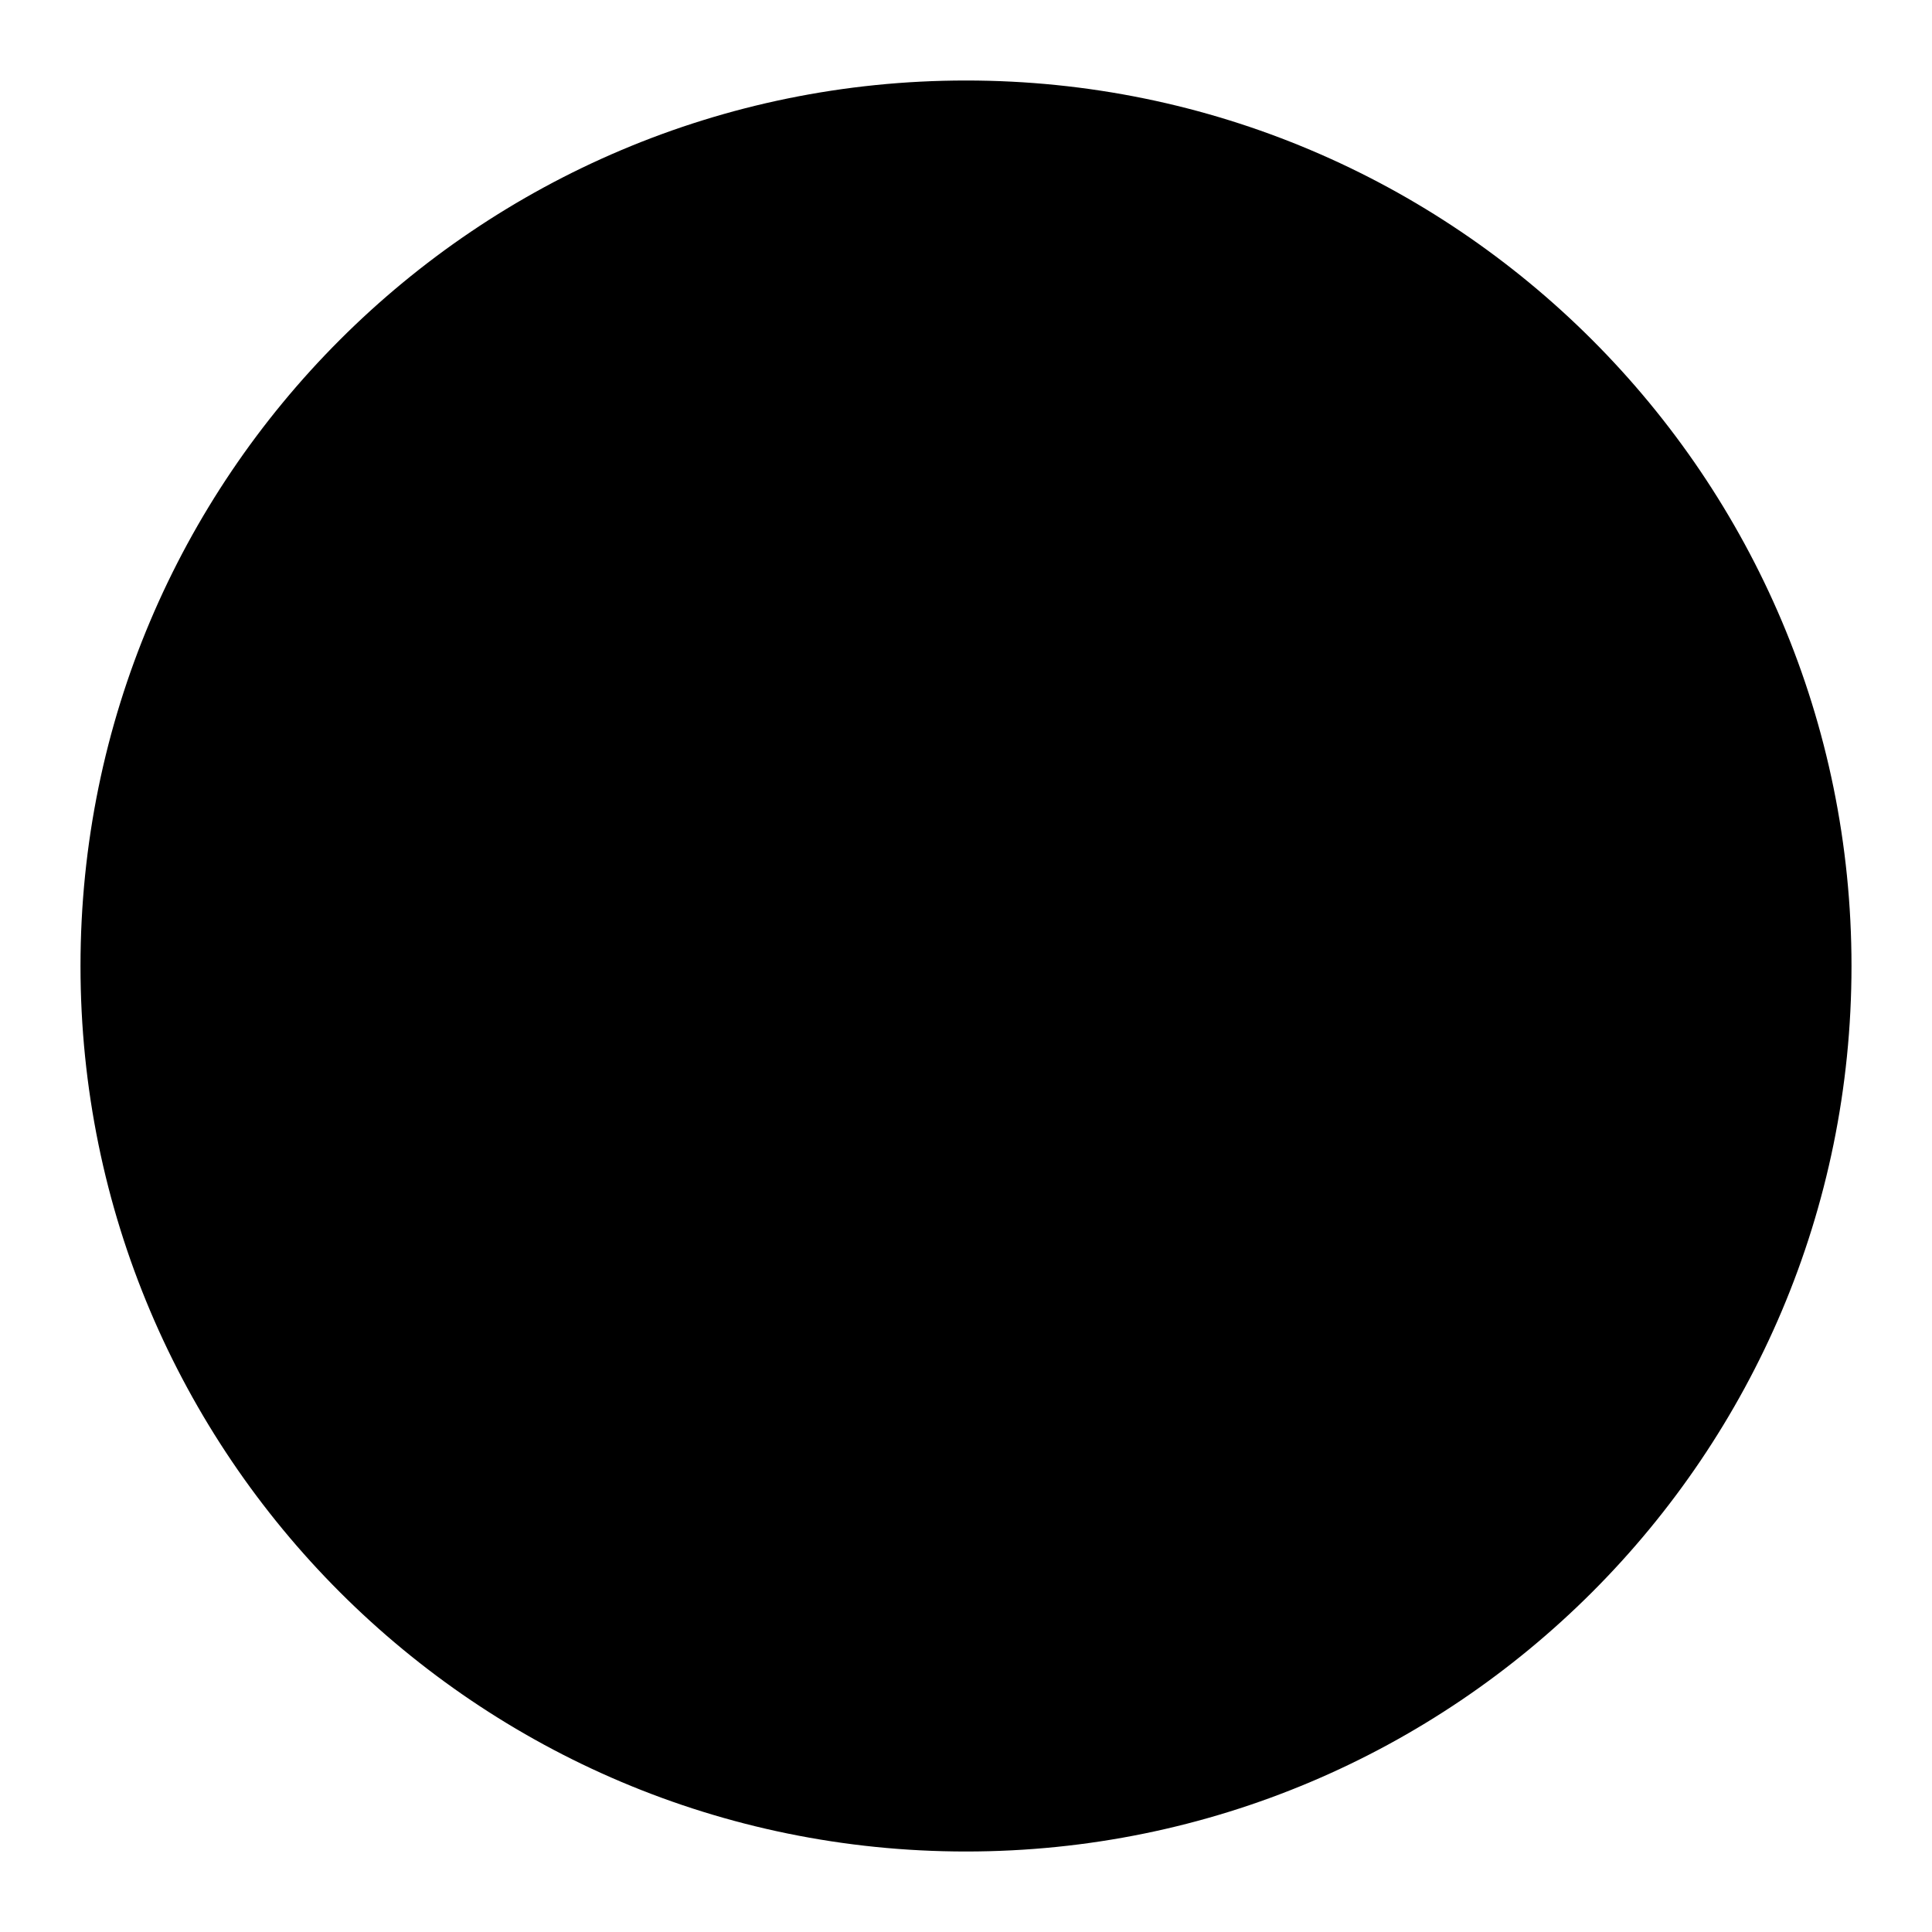
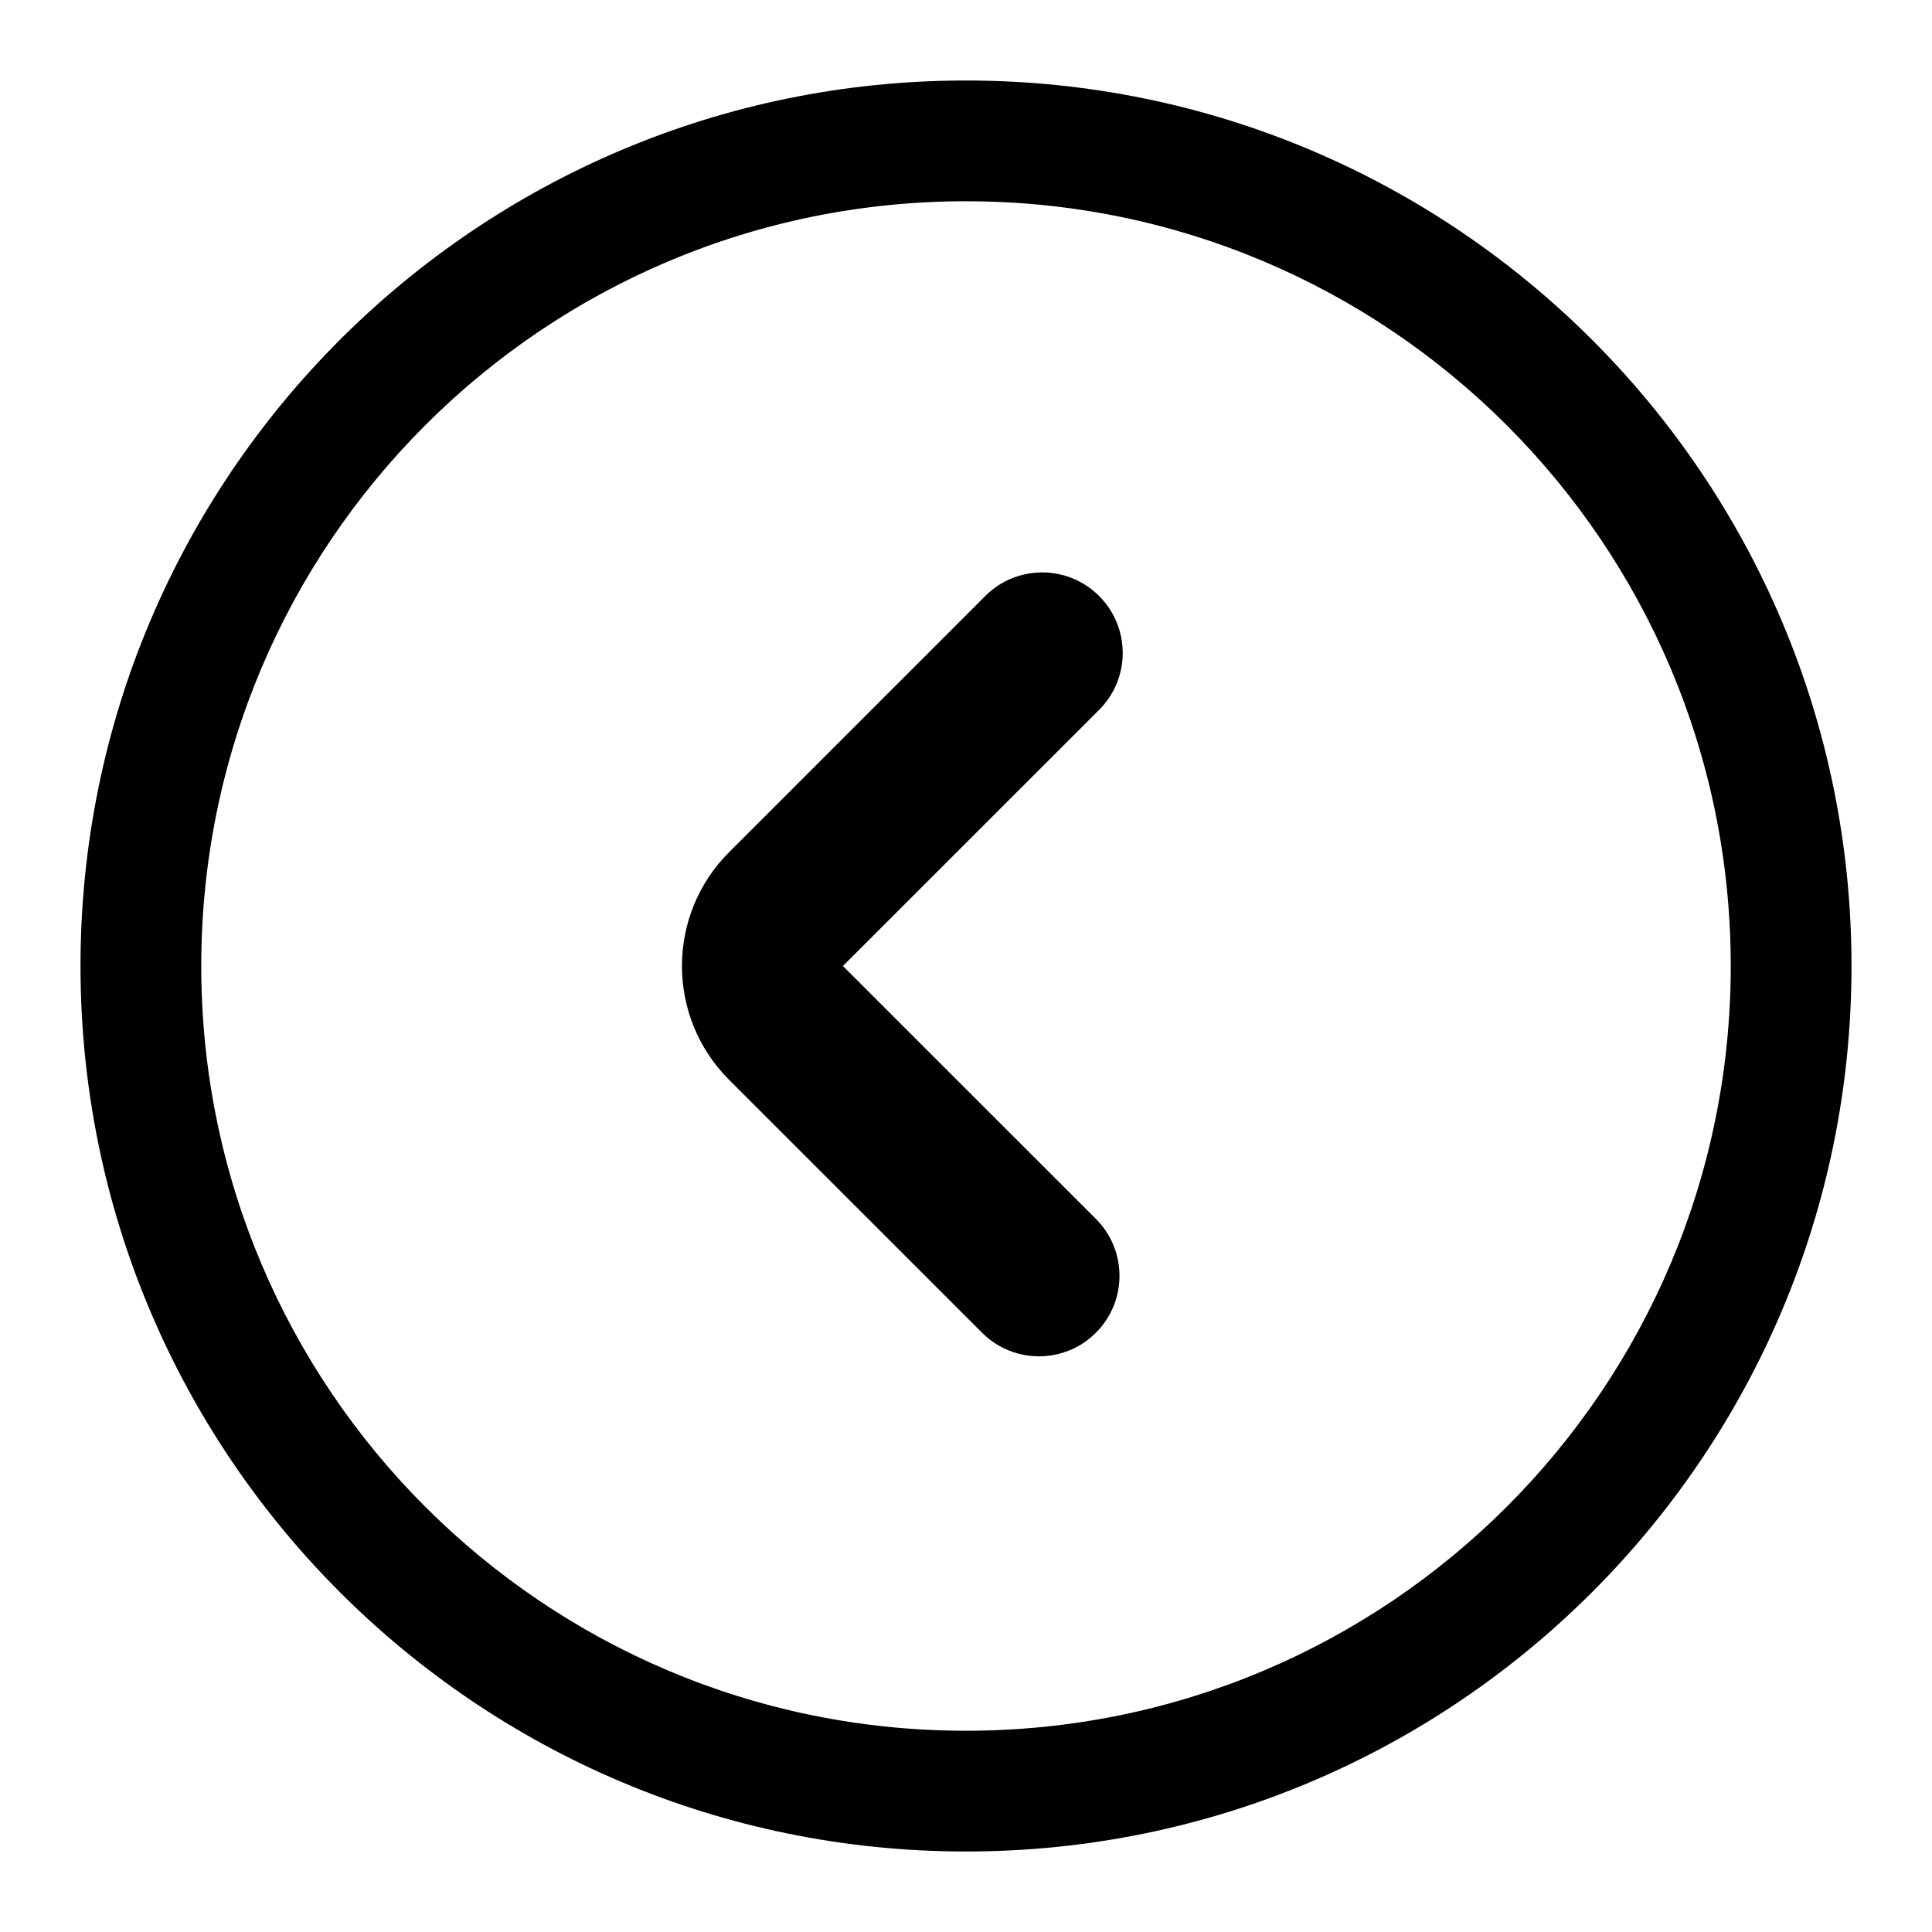
<svg xmlns="http://www.w3.org/2000/svg" viewBox="0 0 24 24" width="24" height="24">
-   <path d="M1 12a11 11 0 1 0 22 0a11 11 0 1 0 -22 0ZM2.5 12a9.5 9.5 0 1 0 19 0a9.5 9.5 0 1 0 -19 0ZM13.654 8.818L10.471 12L13.626 15.154A1 1 0 0 1 12.212 16.568L9.057 13.414A2 2 0 0 1 9.057 10.586L12.239 7.404A1 1 0 0 1 13.654 8.818Z" />
+   <path d="M13.654 8.818L10.471 12L13.626 15.154A1 1 0 0 1 12.212 16.568L9.057 13.414A2 2 0 0 1 9.057 10.586L12.239 7.404A1 1 0 0 1 13.654 8.818Z" />
+   <path fill-rule="evenodd" d="M1 12a11 11 0 1 0 22 0a11 11 0 1 0 -22 0ZM2.5 12a9.5 9.5 0 1 0 19 0a9.5 9.5 0 1 0 -19 0Z" clip-rule="evenodd" />
</svg>
